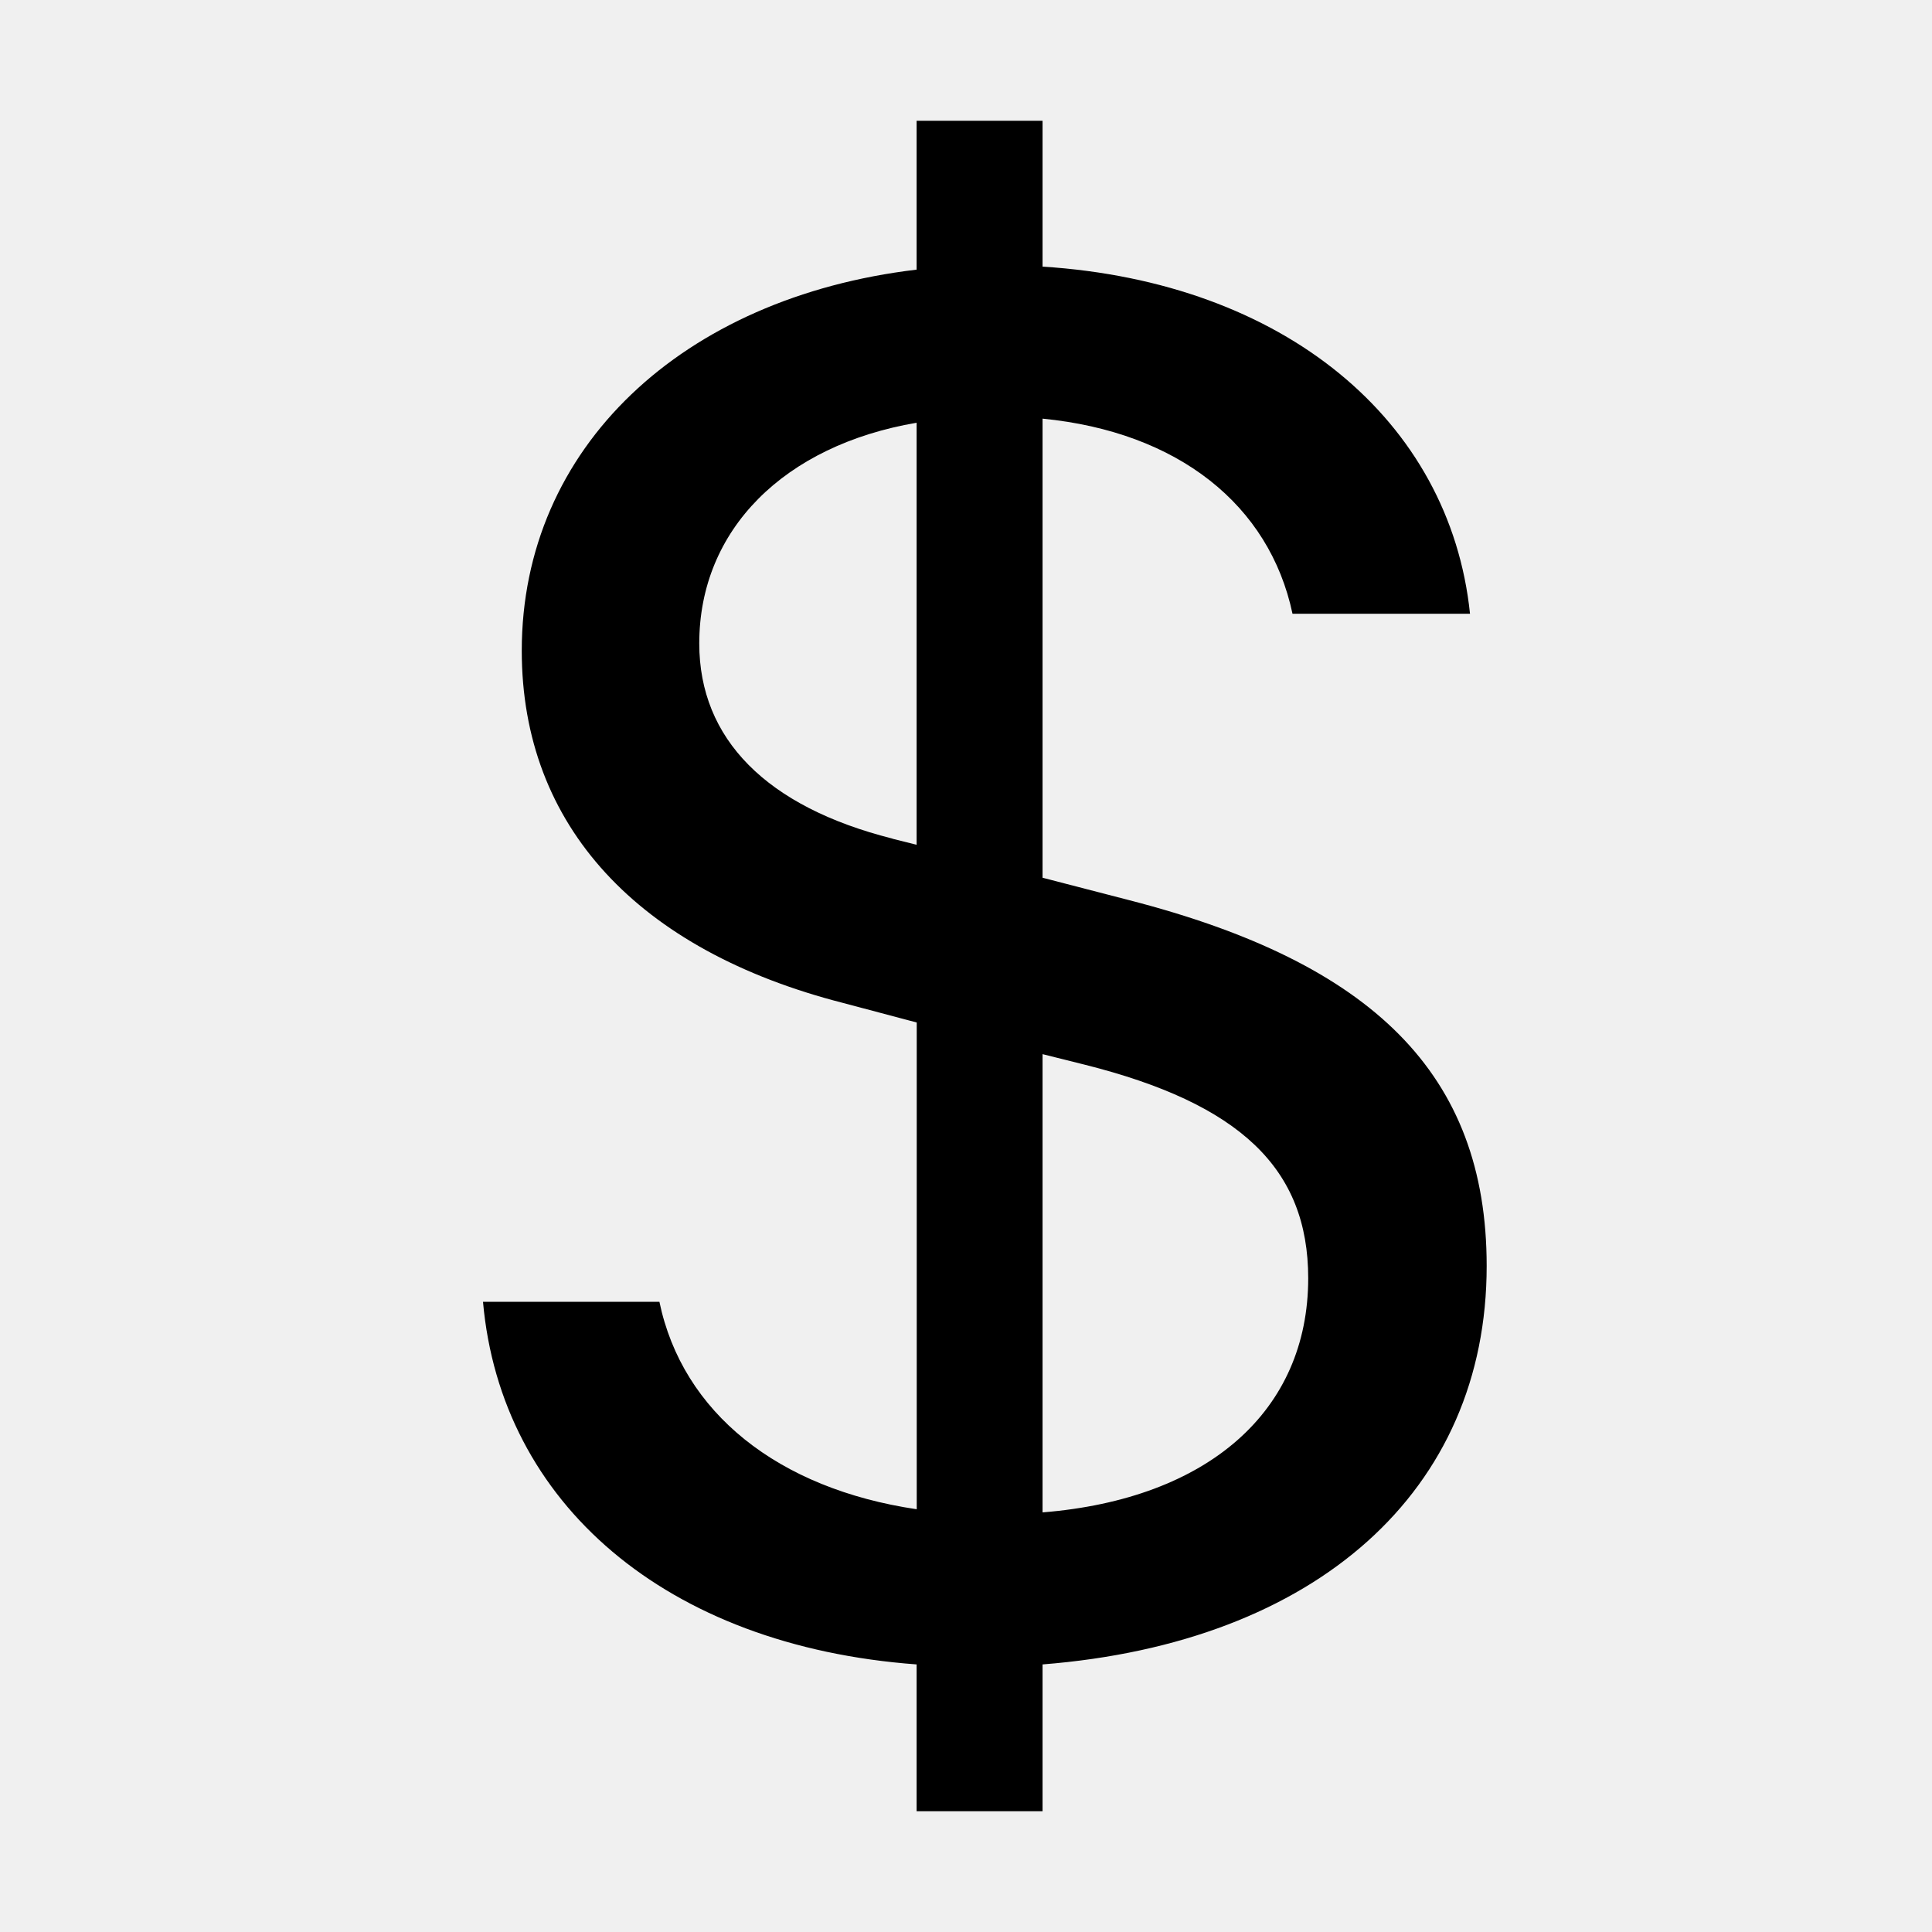
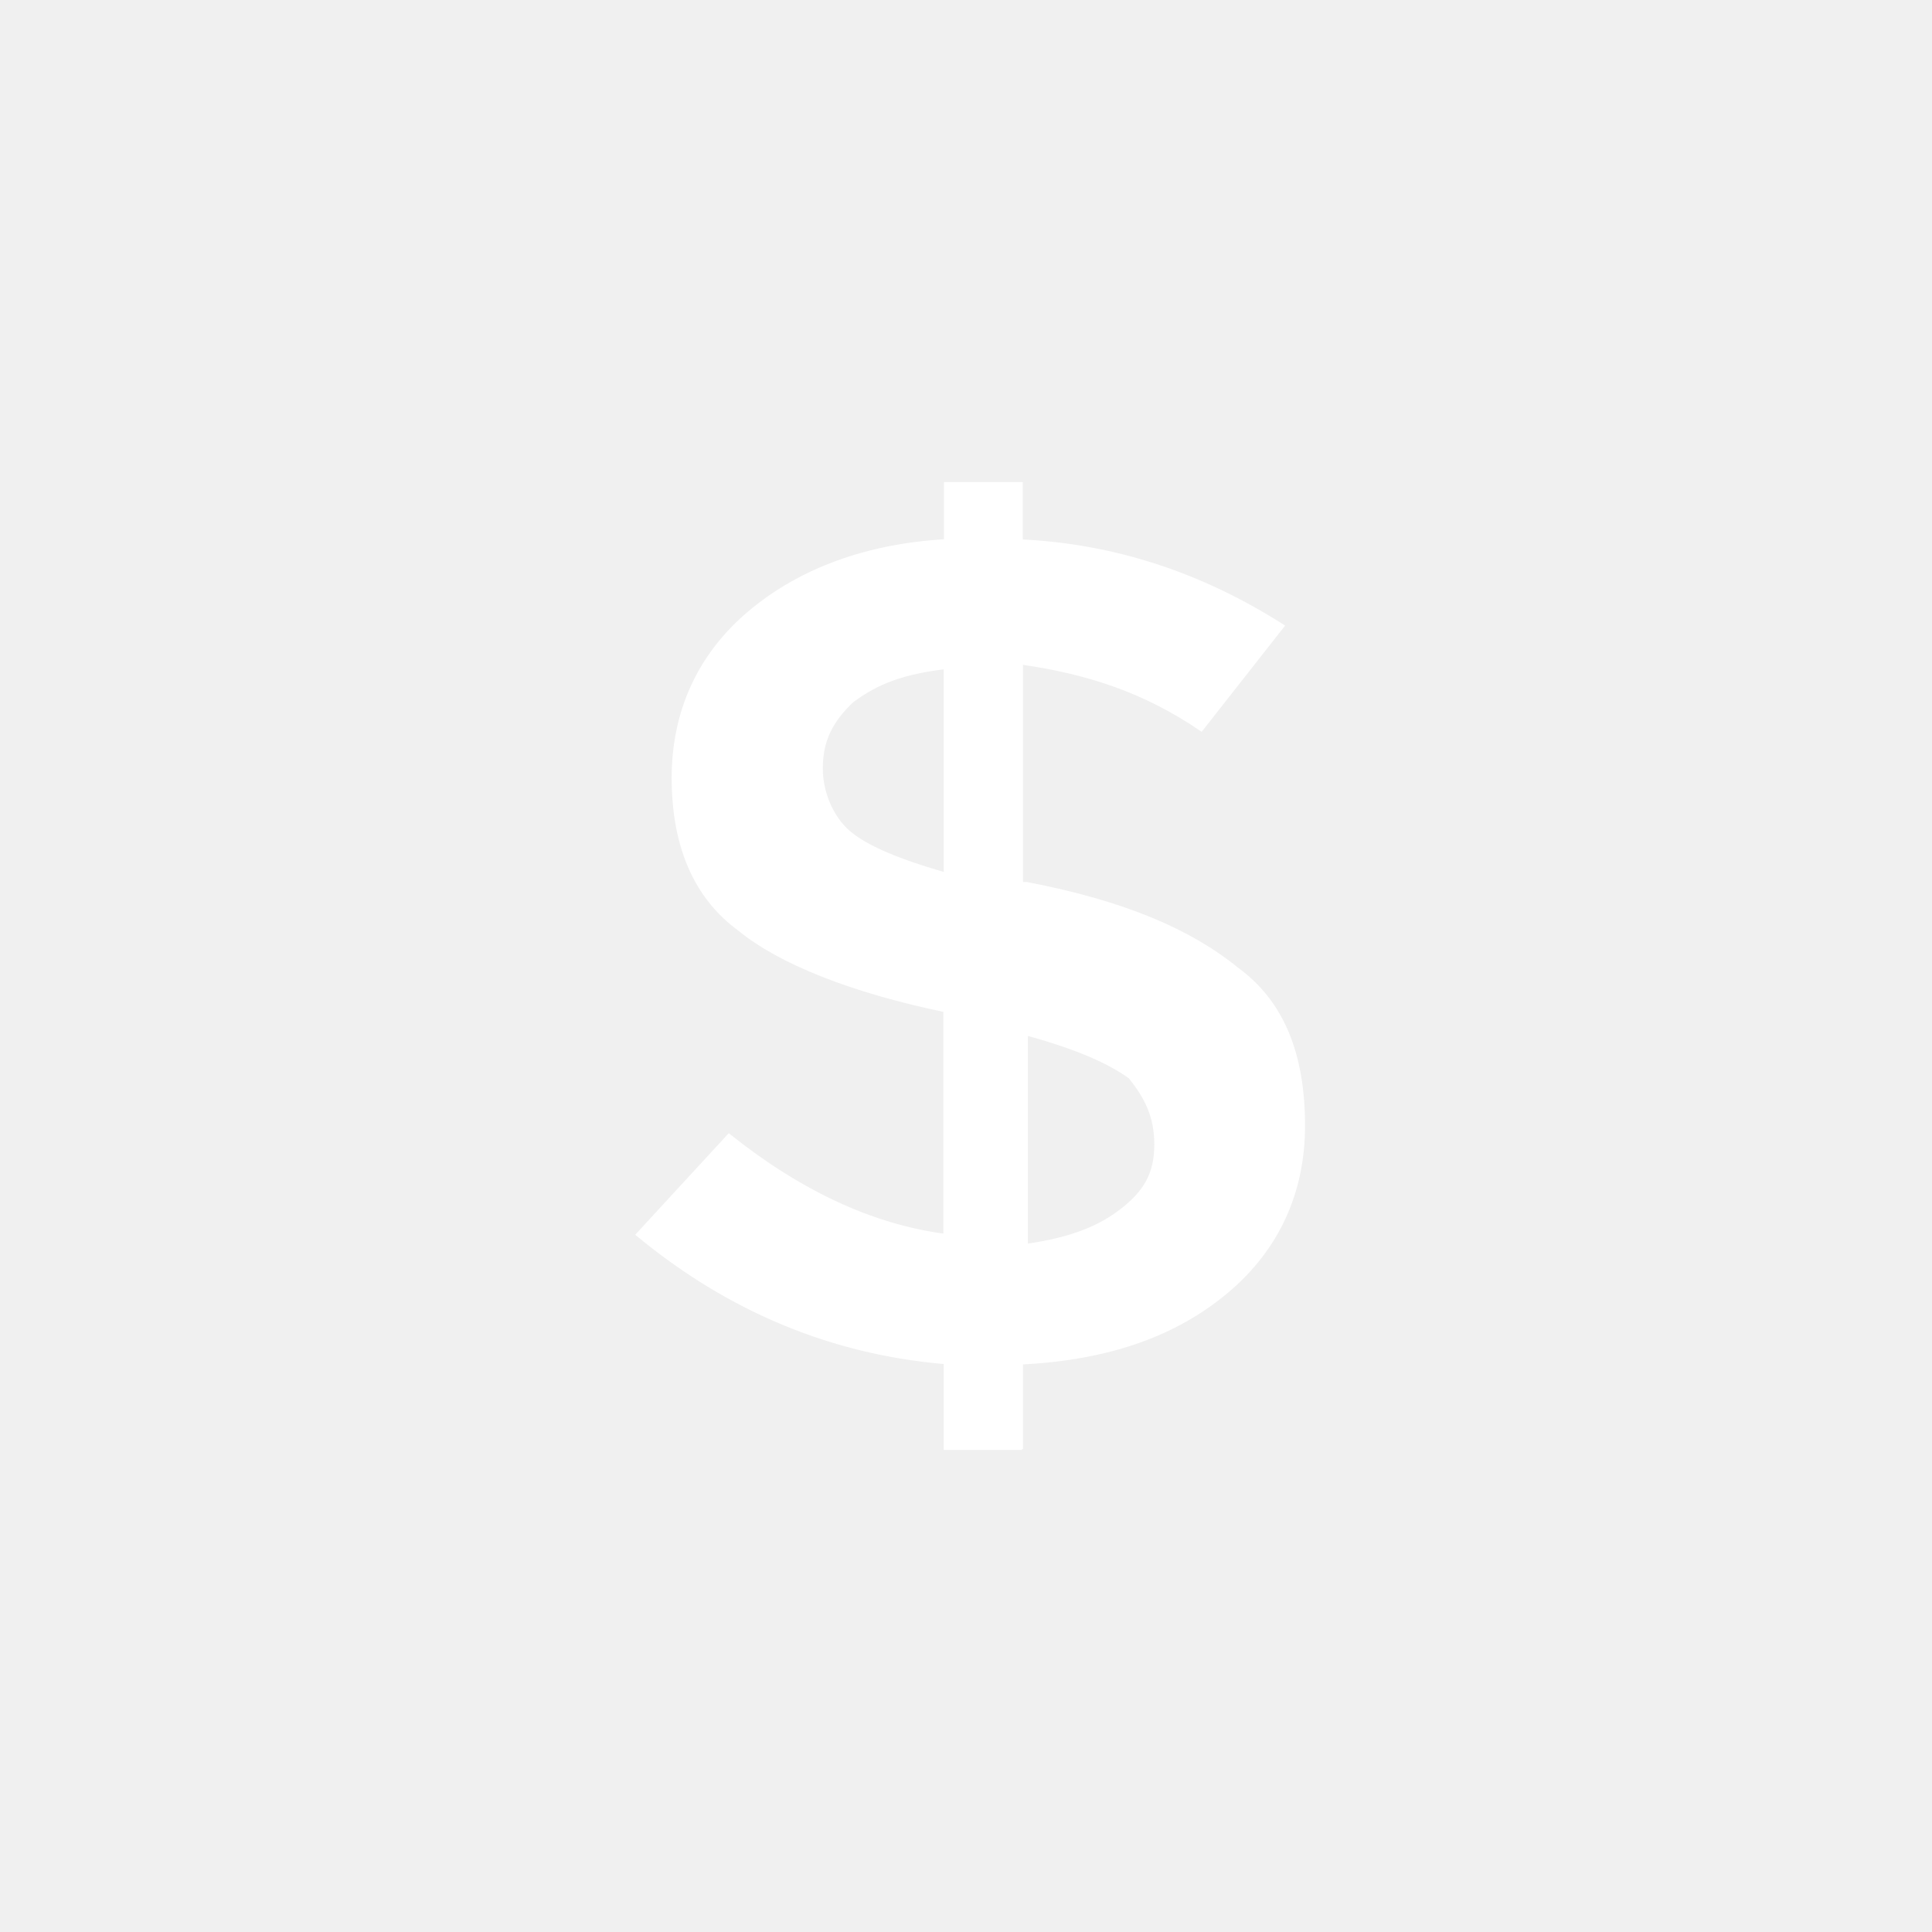
- <svg xmlns="http://www.w3.org/2000/svg" width="16" height="16" fill="currentColor" class="bi bi-currency-dollar" viewBox="0 0 16 16">
-   <path d="M4 10.781c.148 1.667 1.513 2.85 3.591 3.003V15h1.043v-1.216c2.27-.179 3.678-1.438 3.678-3.3 0-1.59-.947-2.51-2.956-3.028l-.722-.187V3.467c1.122.11 1.879.714 2.07 1.616h1.47c-.166-1.6-1.54-2.748-3.54-2.875V1H7.591v1.233c-1.939.23-3.27 1.472-3.27 3.156 0 1.454.966 2.483 2.661 2.917l.61.162v4.031c-1.149-.17-1.94-.8-2.131-1.718zm3.391-3.836c-1.043-.263-1.6-.825-1.6-1.616 0-.944.704-1.641 1.8-1.828v3.495l-.2-.05zm1.591 1.872c1.287.323 1.852.859 1.852 1.769 0 1.097-.826 1.828-2.2 1.939V8.73z" />
+ <svg xmlns="http://www.w3.org/2000/svg" fill="#ffffff" width="800px" height="800px" viewBox="0 0 1024 1024" stroke="#ffffff">
+   <g id="SVGRepo_bgCarrier" stroke-width="0" />
+   <g id="SVGRepo_tracerCarrier" stroke-linecap="round" stroke-linejoin="round" />
+   <g id="SVGRepo_iconCarrier">
+     <path d="M541.7 768v-45.3c46.3-2.4 81.5-15 108.7-37.8 27.2-22.8 40.8-53.1 40.8-88.2 0-37.8-11-65.7-35.3-83.4-24.6-20.1-59.8-35.4-111.6-45.3h-2.6V351.8c35.3 5.1 65.3 15 95.1 35.4l43.6-55.5c-43.6-27.9-89.9-42.9-138.8-45.3V256h-40.8v30.3c-40.8 2.4-76.3 15-103.5 37.8-27.2 22.8-40.8 53.1-40.8 88.2s11 63 35.3 80.7c21.7 17.7 59.8 32.7 108.7 42.9v118.5c-38.2-5.1-76.3-22.8-114.2-53.1l-48.9 53.1c48.9 40.5 103.5 63 163.3 68.1V768h41zm2.6-219.6c27.2 7.5 43.6 15 54.4 22.8 8.1 10.2 13.6 20.1 13.6 35.4s-5.5 25.2-19.1 35.4c-13.6 10.2-30.1 15-48.9 17.7V548.4zM449.2 440c-8.1-7.5-13.6-20.1-13.6-32.7 0-15 5.5-25.2 16.2-35.4 13.6-10.2 27.2-15 48.9-17.7v108.6c-27.2-7.8-43.4-15.3-51.5-22.8z" />
+   </g>
</svg>
